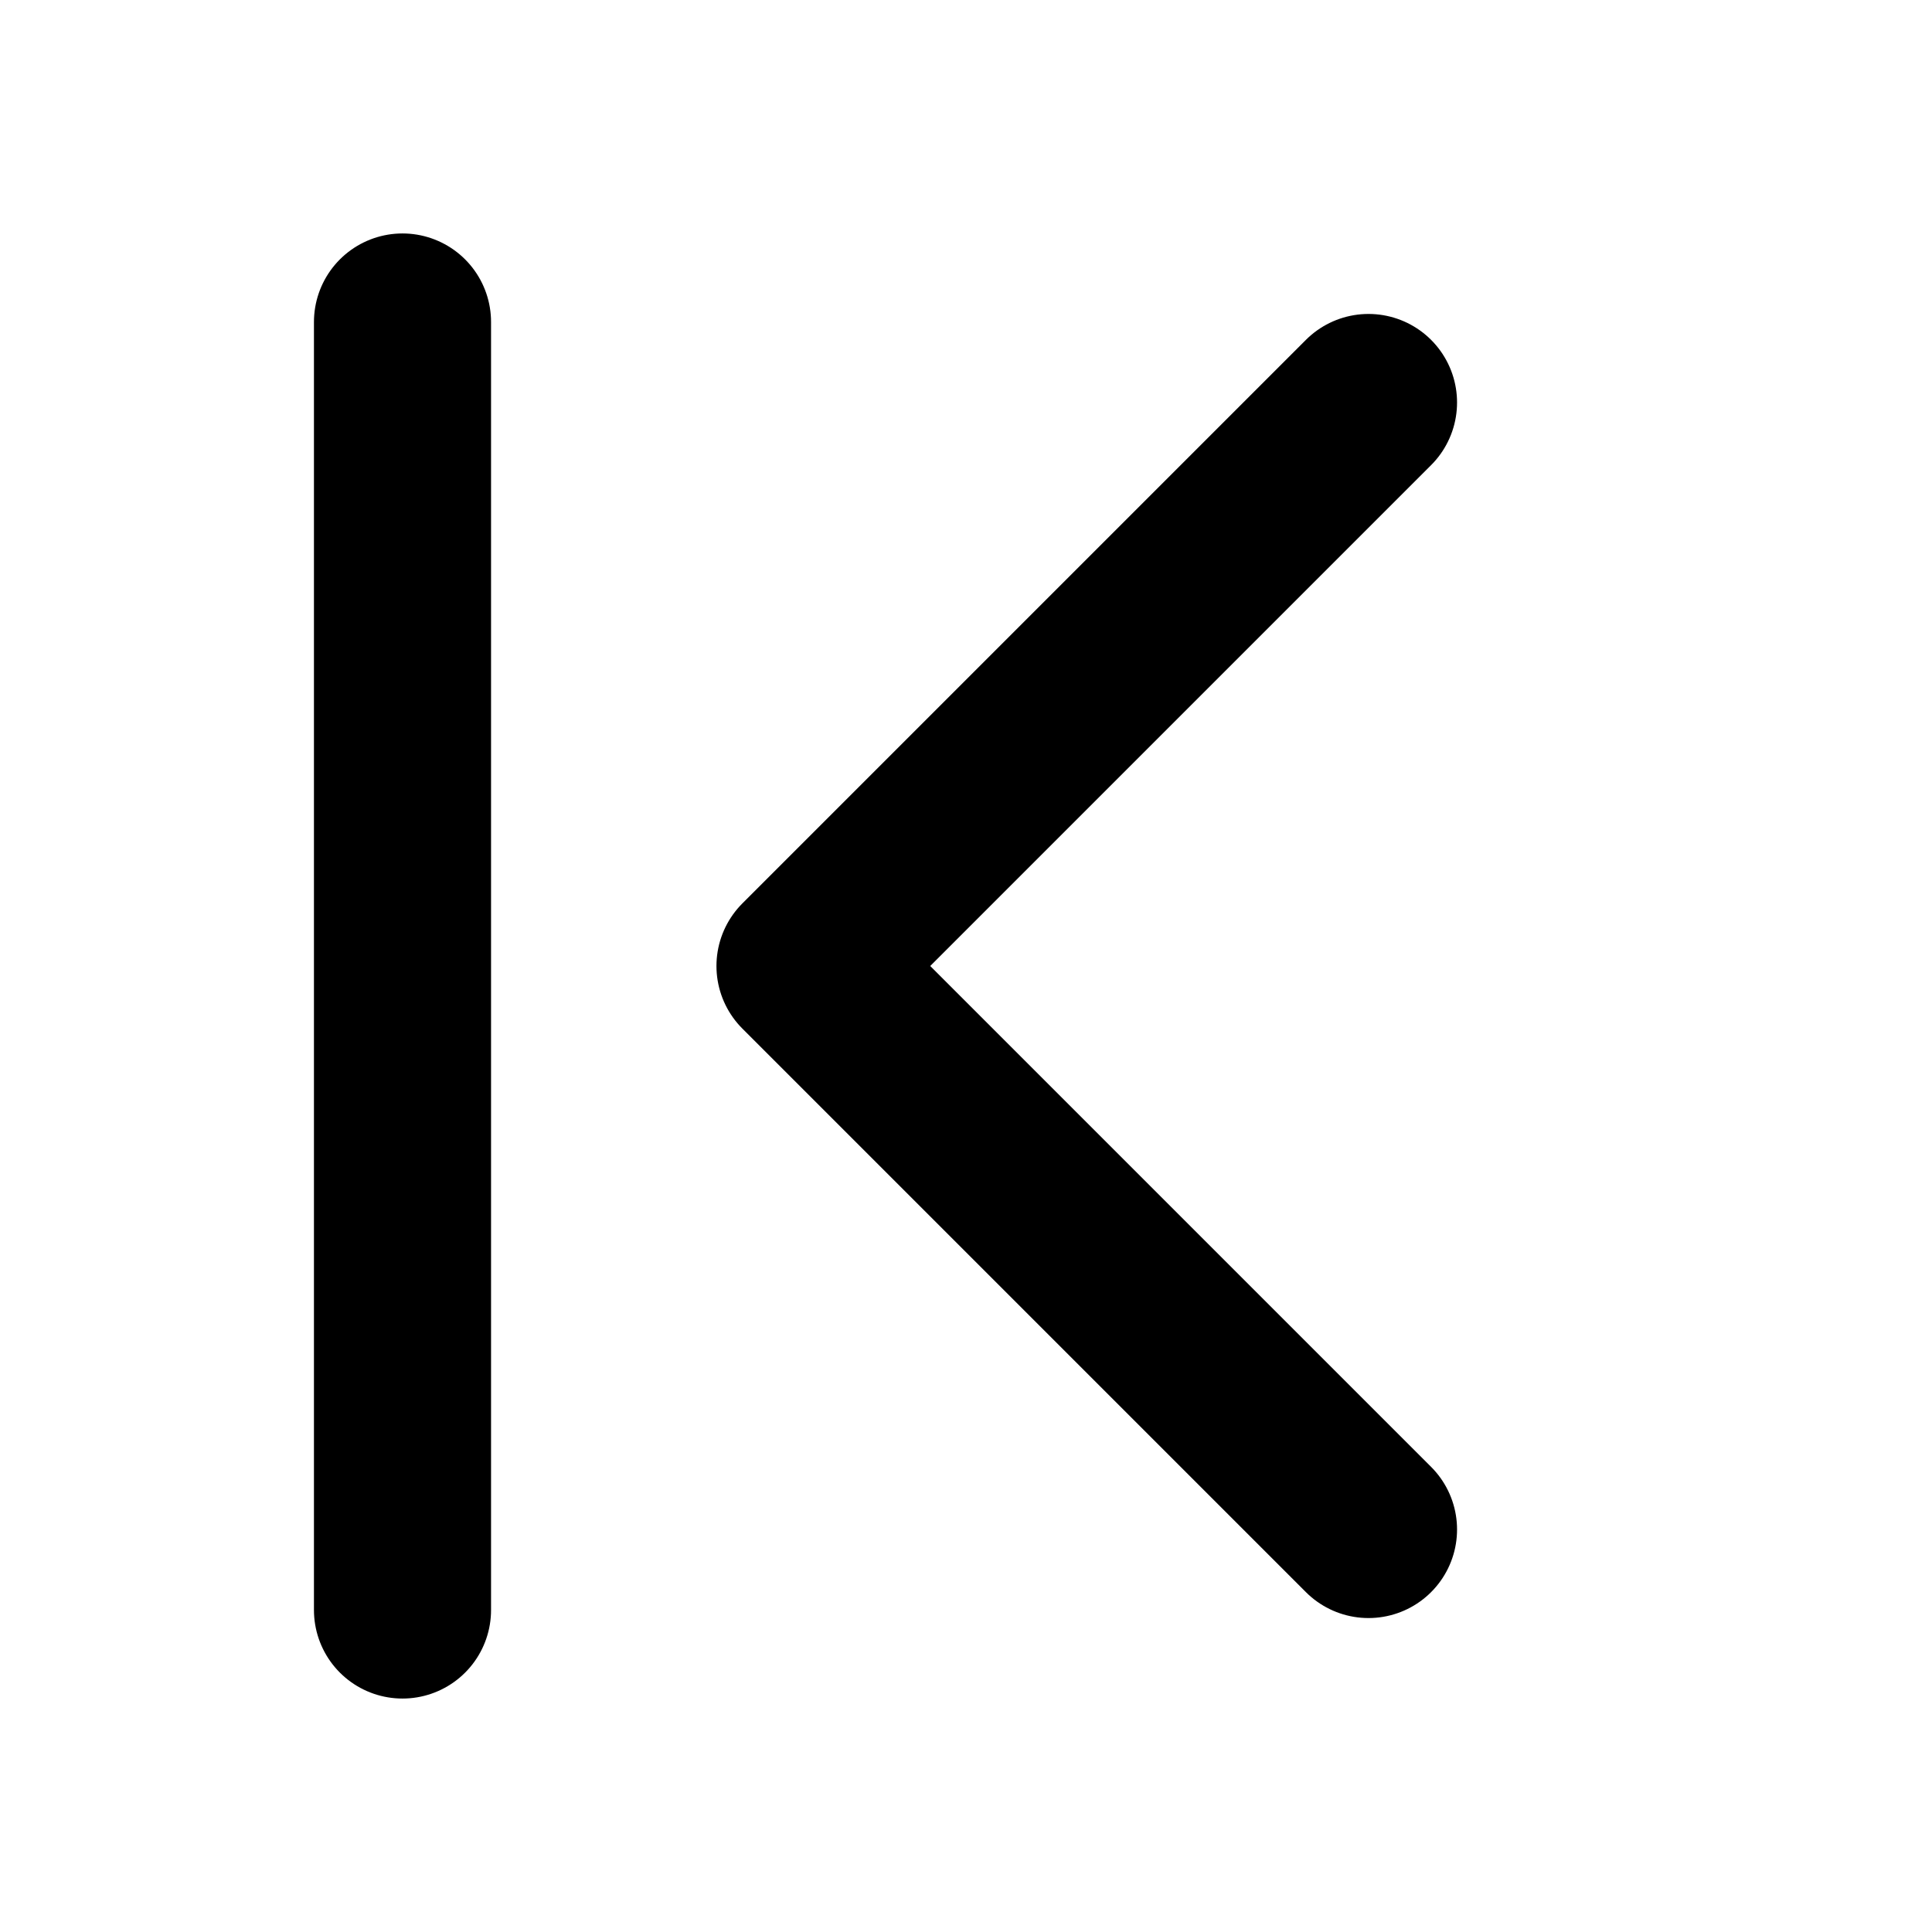
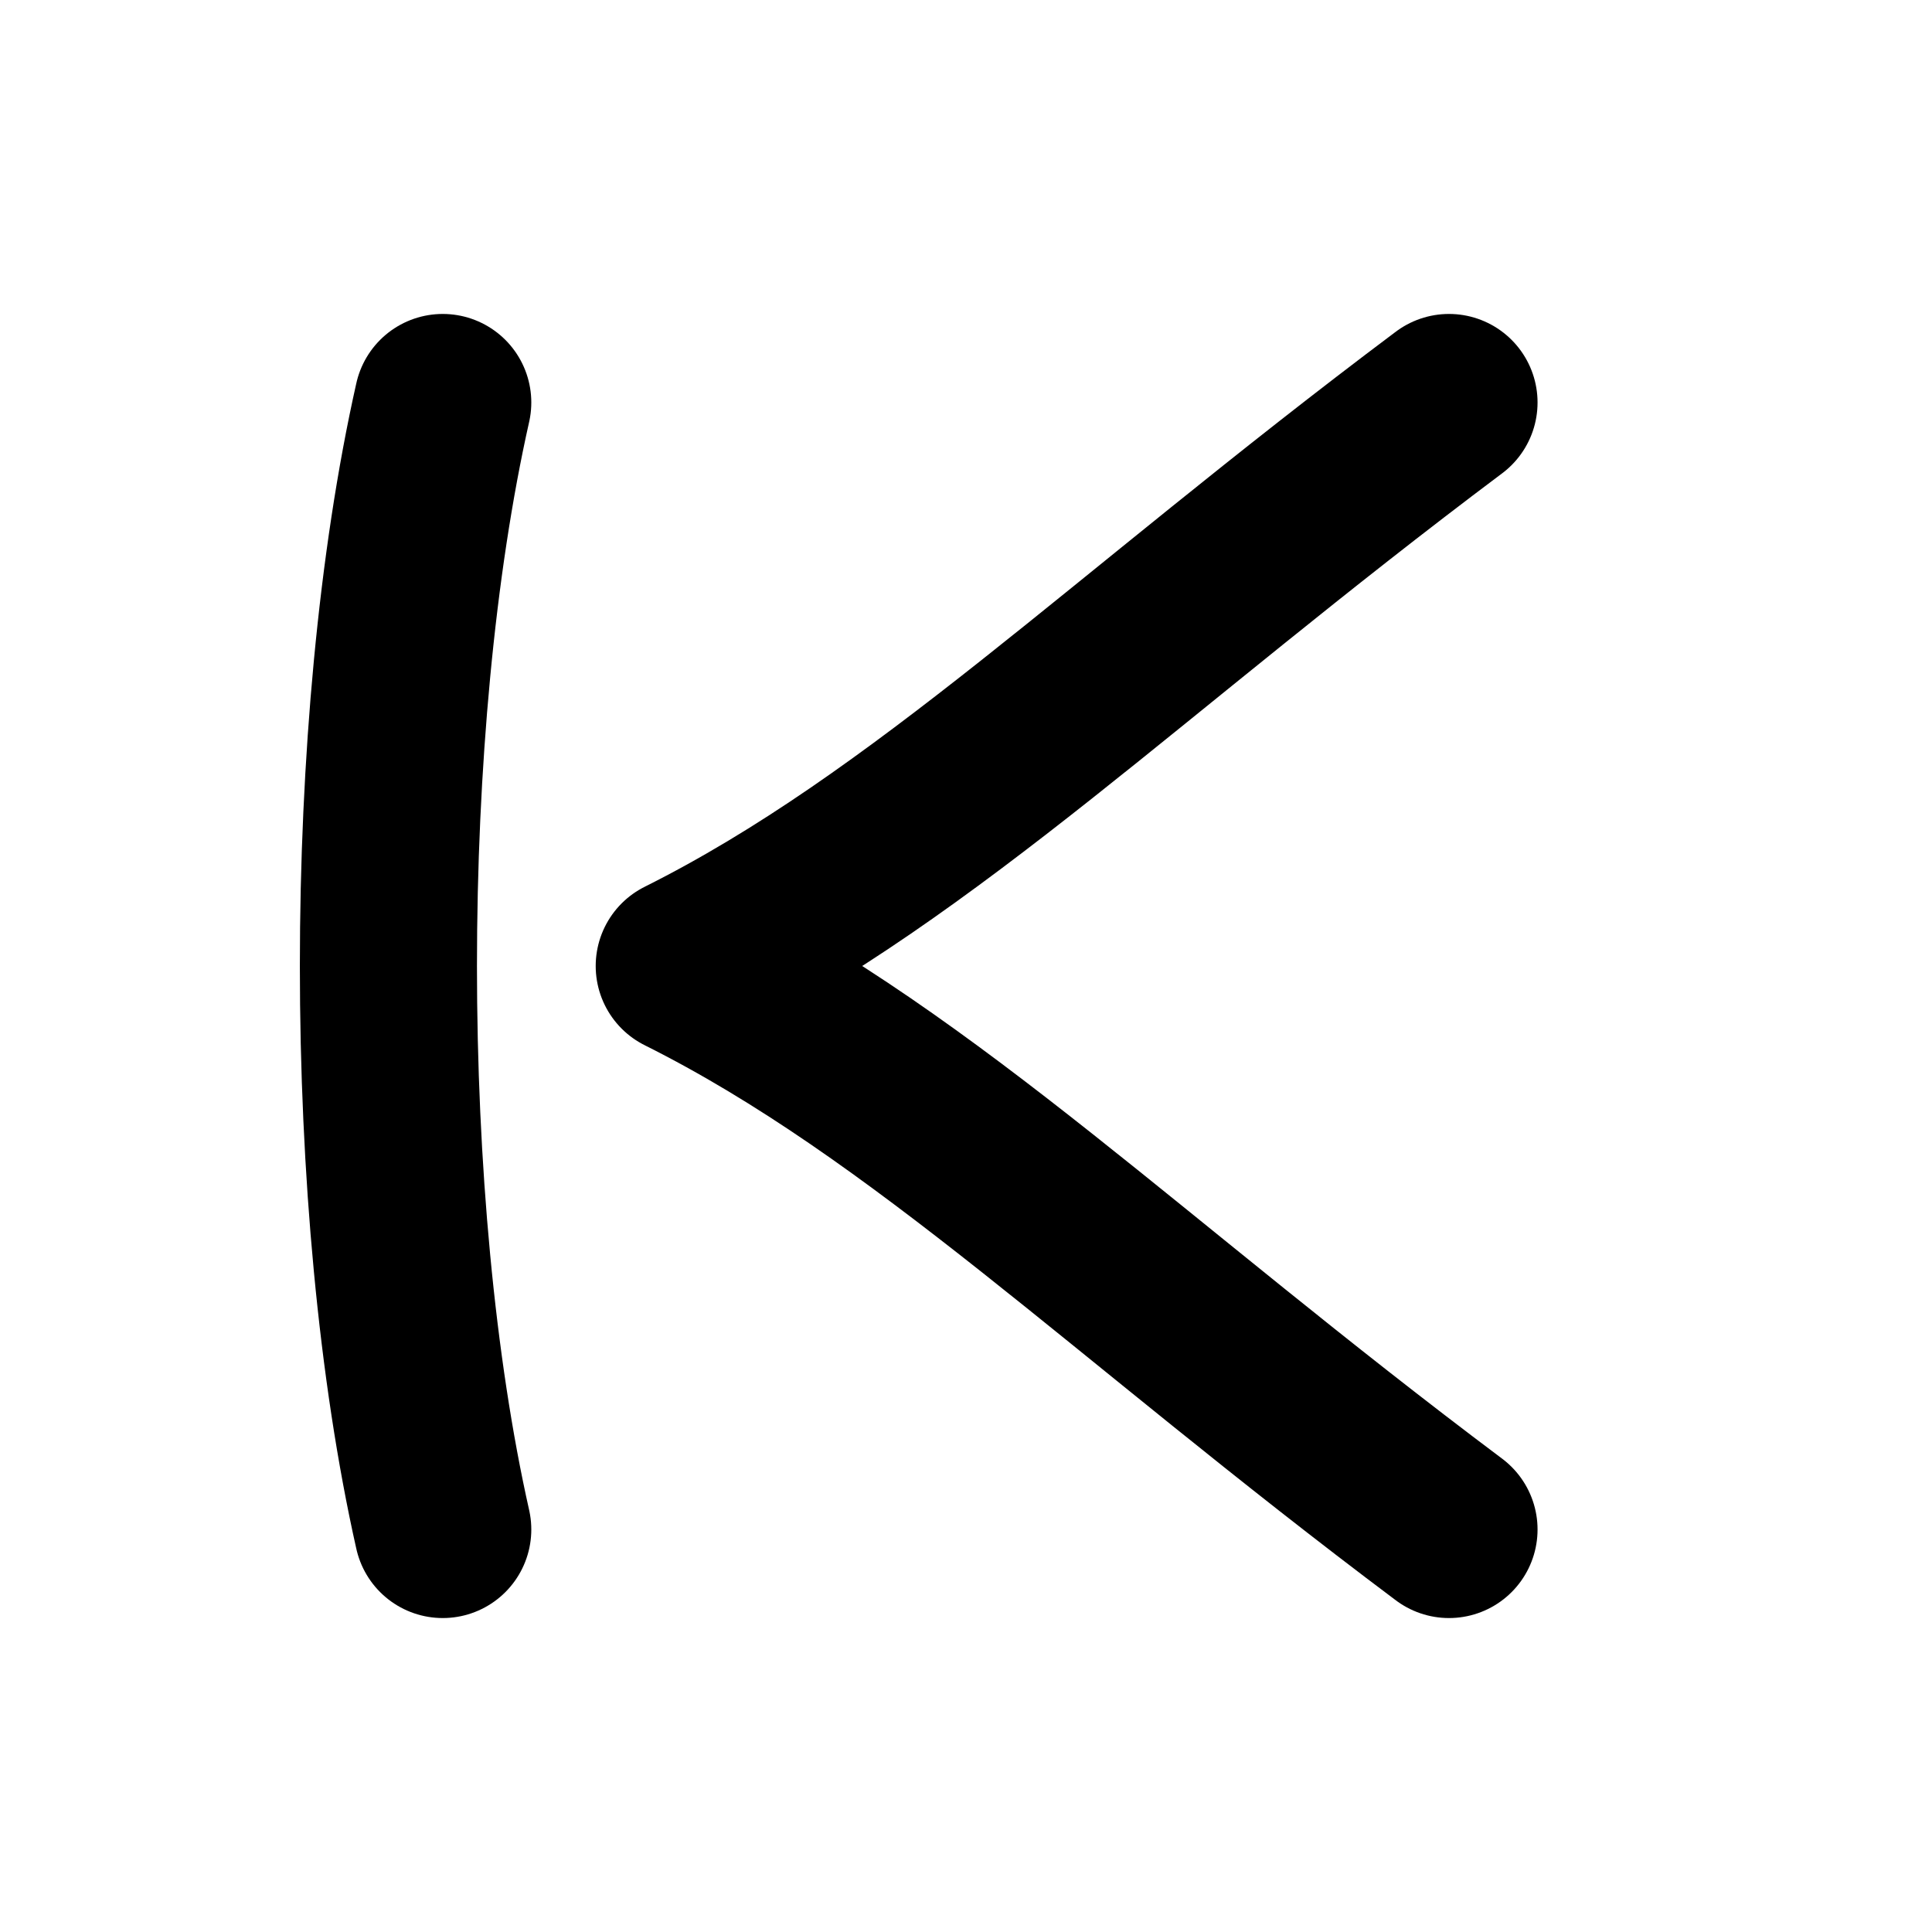
<svg xmlns="http://www.w3.org/2000/svg" width="24" height="24" viewBox="0 0 24 24">
-   <path d="M5 4 V20 M17 5 L10 12 L17 19" fill="none" stroke="#000000" stroke-width="2.2" stroke-linecap="round" stroke-linejoin="round" />
+   <path d="M5.5 5 C4.6 9 4.6 15 5.5 19 M18 5 C14 8 11.5 10.5 8.5 12 C11.5 13.5 14 16 18 19" fill="none" stroke="#000000" stroke-width="2.2" stroke-linecap="round" stroke-linejoin="round" />
</svg>
